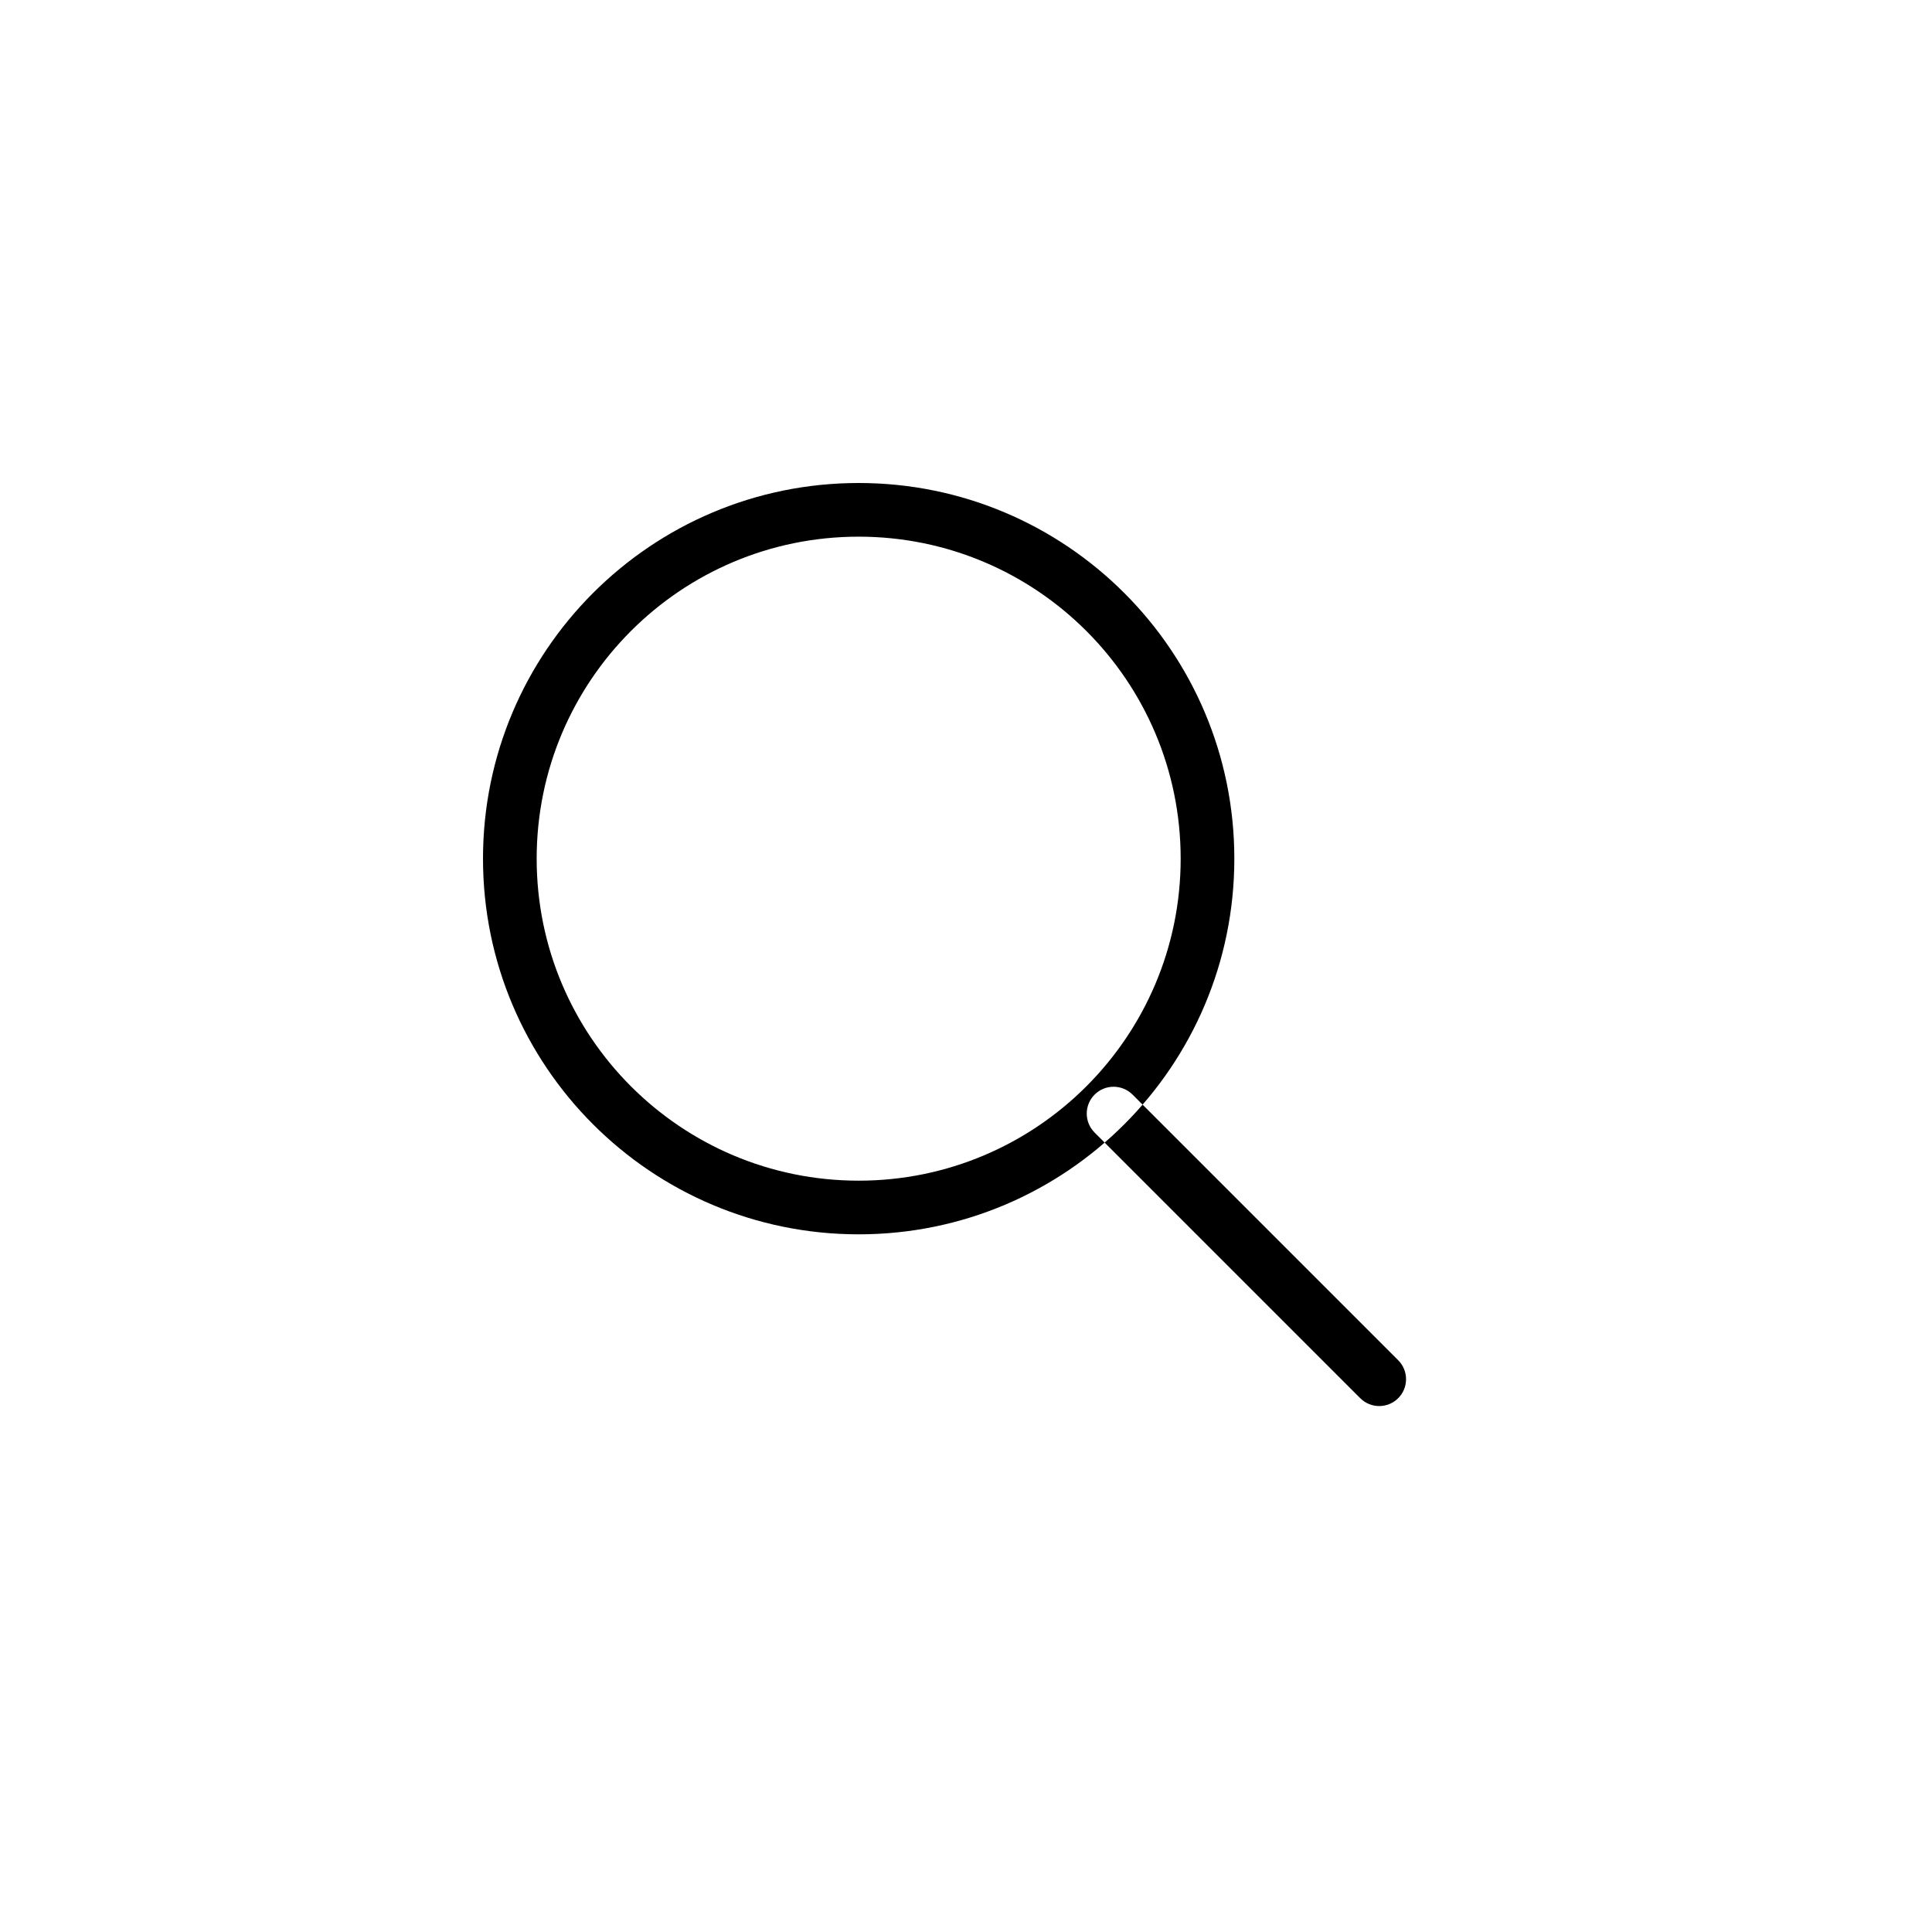
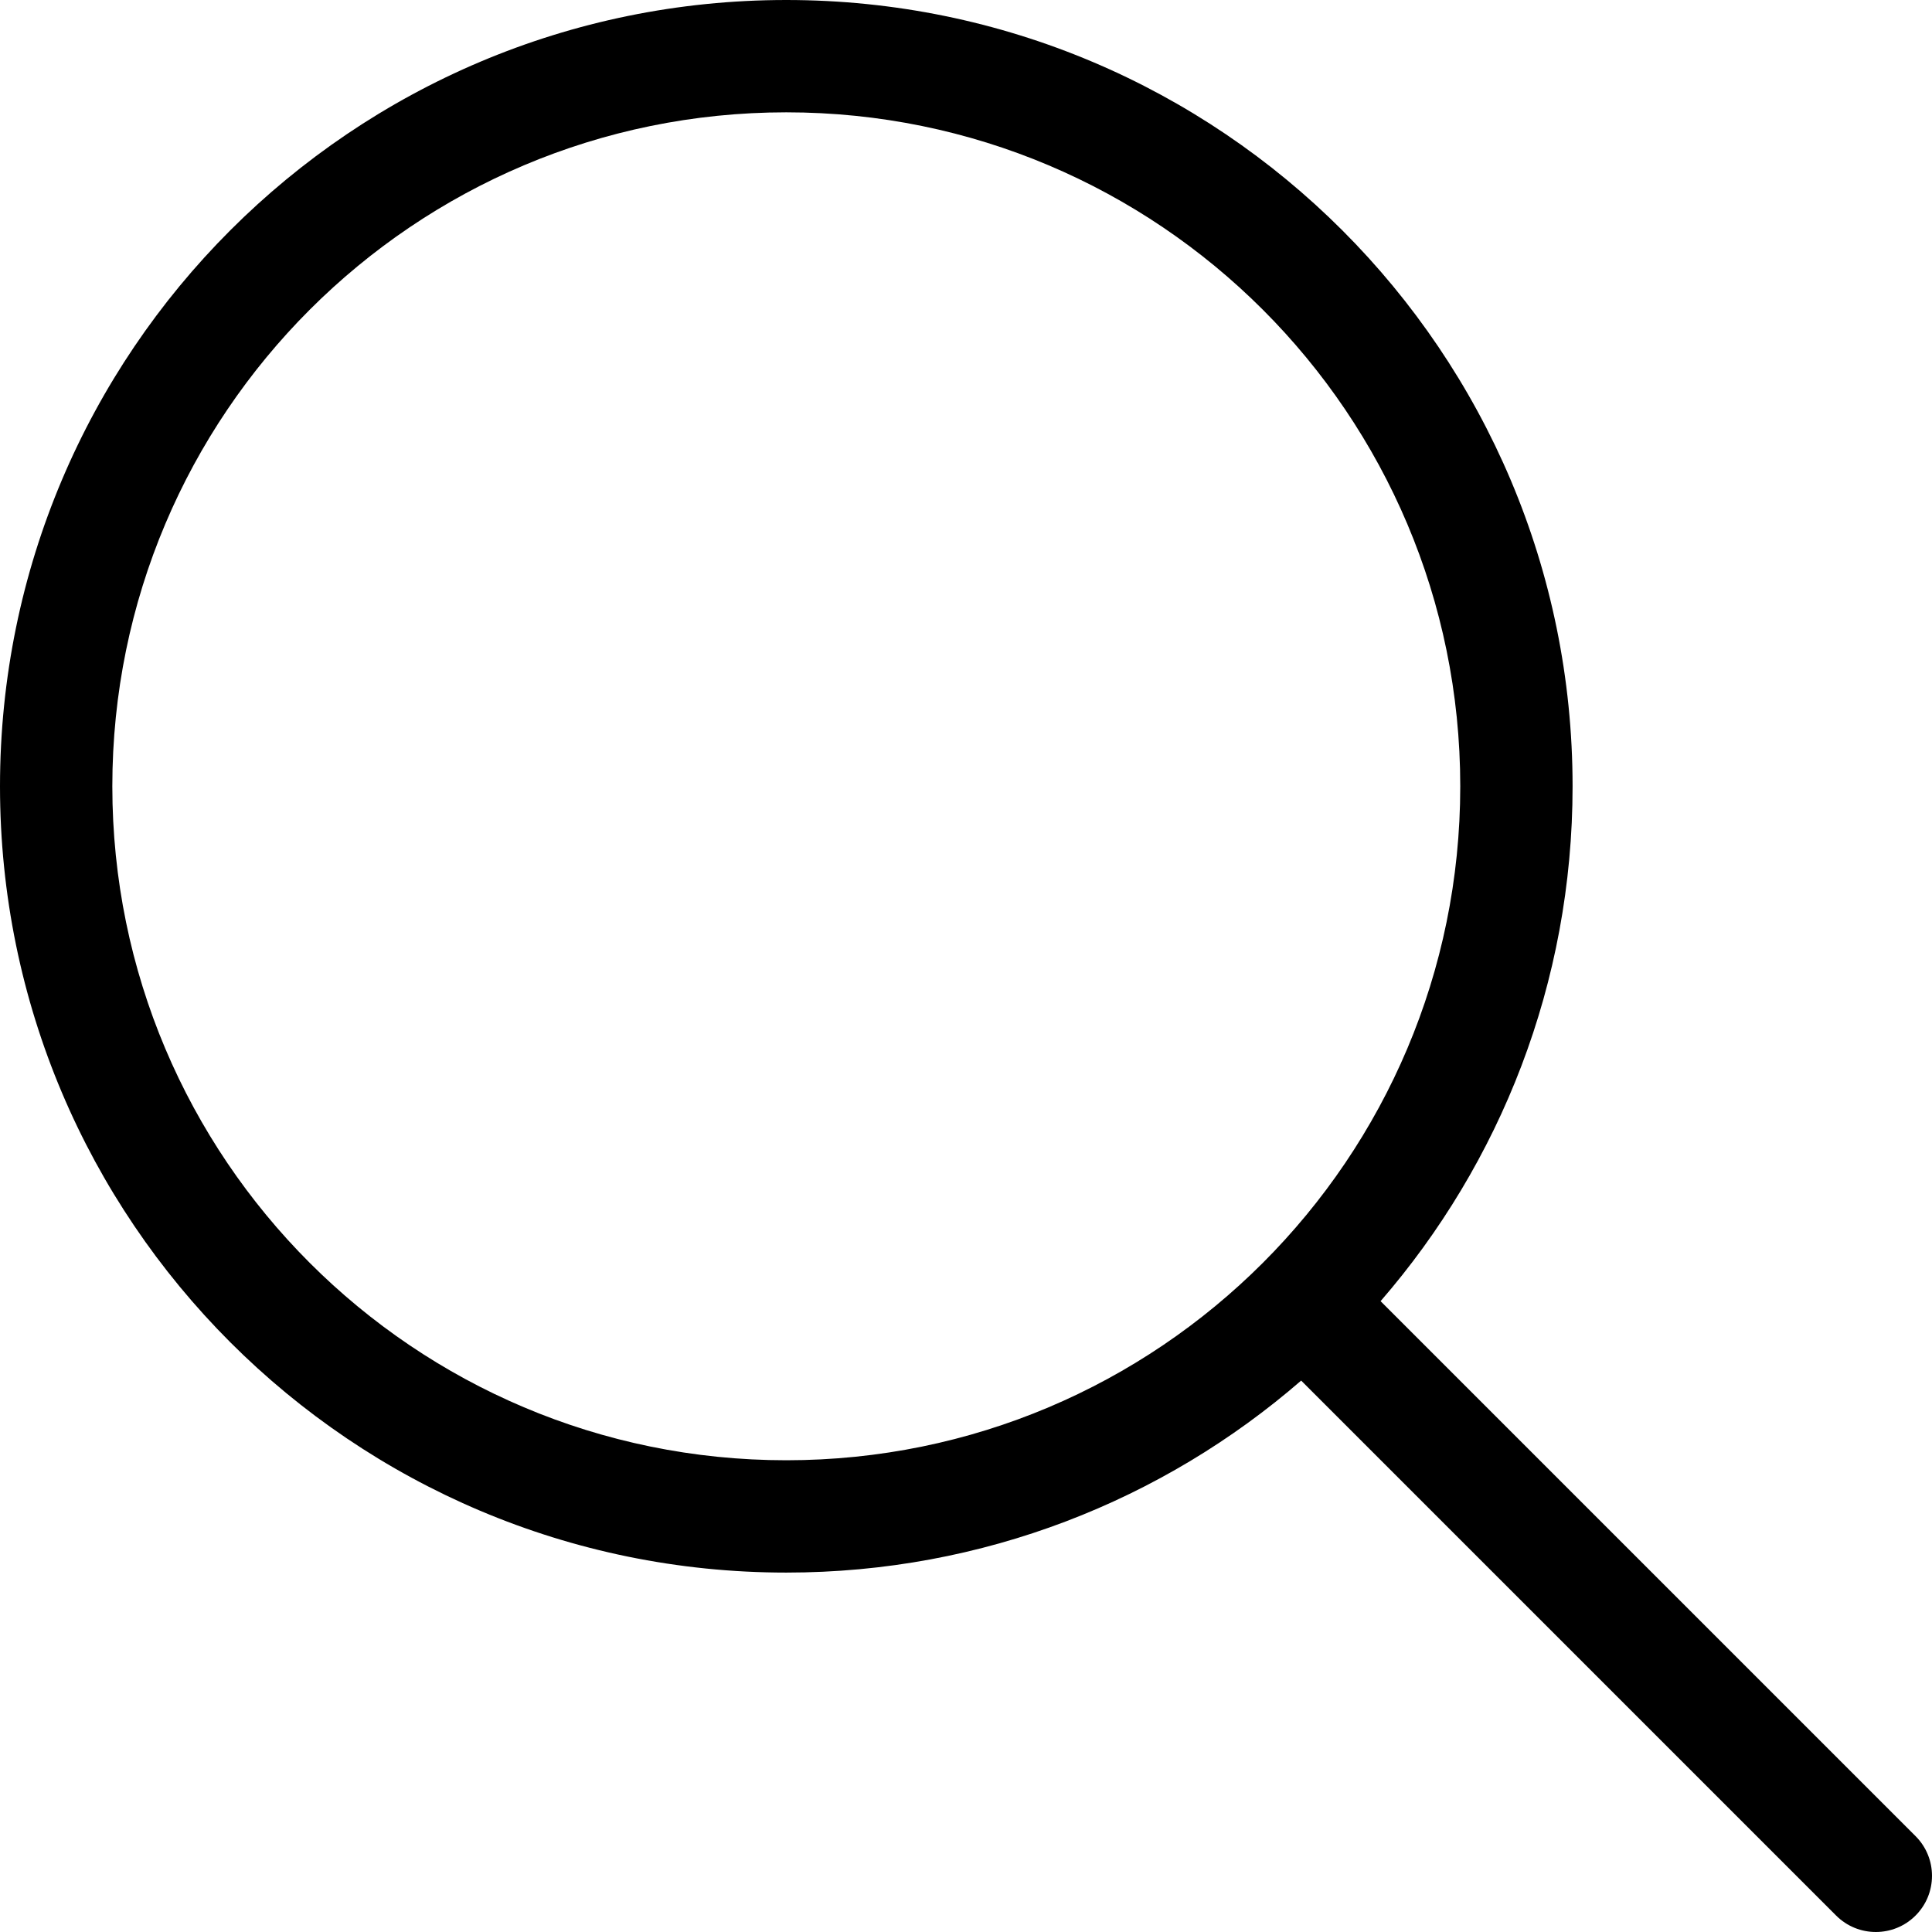
<svg xmlns="http://www.w3.org/2000/svg" width="500px" height="500px" viewBox="0 0 500 500" version="1.1">
  <defs />
  <g id="Page-1" stroke="none" stroke-width="1" fill="none" fill-rule="evenodd">
-     <g id="i-search" fill="#000000">
-       <path d="M283.284,293.105 C280.572,290.393 280.572,285.996 283.284,283.284 C285.996,280.572 290.393,280.572 293.105,283.284 L361.851,352.03 C364.563,354.742 364.563,359.139 361.851,361.851 C359.139,364.563 354.742,364.563 352.03,361.851 M222.222,305.556 C268.246,305.556 305.556,268.246 305.556,222.222 C305.556,176.198 268.246,138.889 222.222,138.889 C176.198,138.889 138.889,176.198 138.889,222.222 C138.889,268.246 176.198,305.556 222.222,305.556 L222.222,305.556 Z M125,222.222 C125,168.528 168.528,125 222.222,125 C275.917,125 319.444,168.528 319.444,222.222 C319.444,275.917 275.917,319.444 222.222,319.444 C168.528,319.444 125,275.917 125,222.222 Z" id="Shape" />
+     <g id="search" fill="#000000">
+       <path d="M357.294,336.738 L495.743,475.187 C501.419,480.863 501.419,490.066 495.743,495.743 C490.066,501.419 480.863,501.419 475.187,495.743 L336.738,357.294 C301.038,388.25 254.453,406.983 203.491,406.983 C91.106,406.983 0,315.877 0,203.491 C0,91.106 91.106,-2.84217094e-14 203.491,-2.84217094e-14 C315.877,-2.84217094e-14 406.983,91.106 406.983,203.491 C406.983,254.453 388.25,301.038 357.294,336.738 L357.294,336.738 Z M203.491,377.913 C299.822,377.913 377.913,299.822 377.913,203.491 C377.913,107.161 299.822,29.07 203.491,29.07 C107.161,29.07 29.07,107.161 29.07,203.491 C29.07,299.822 107.161,377.913 203.491,377.913 Z" id="Shape" />
    </g>
  </g>
</svg>
